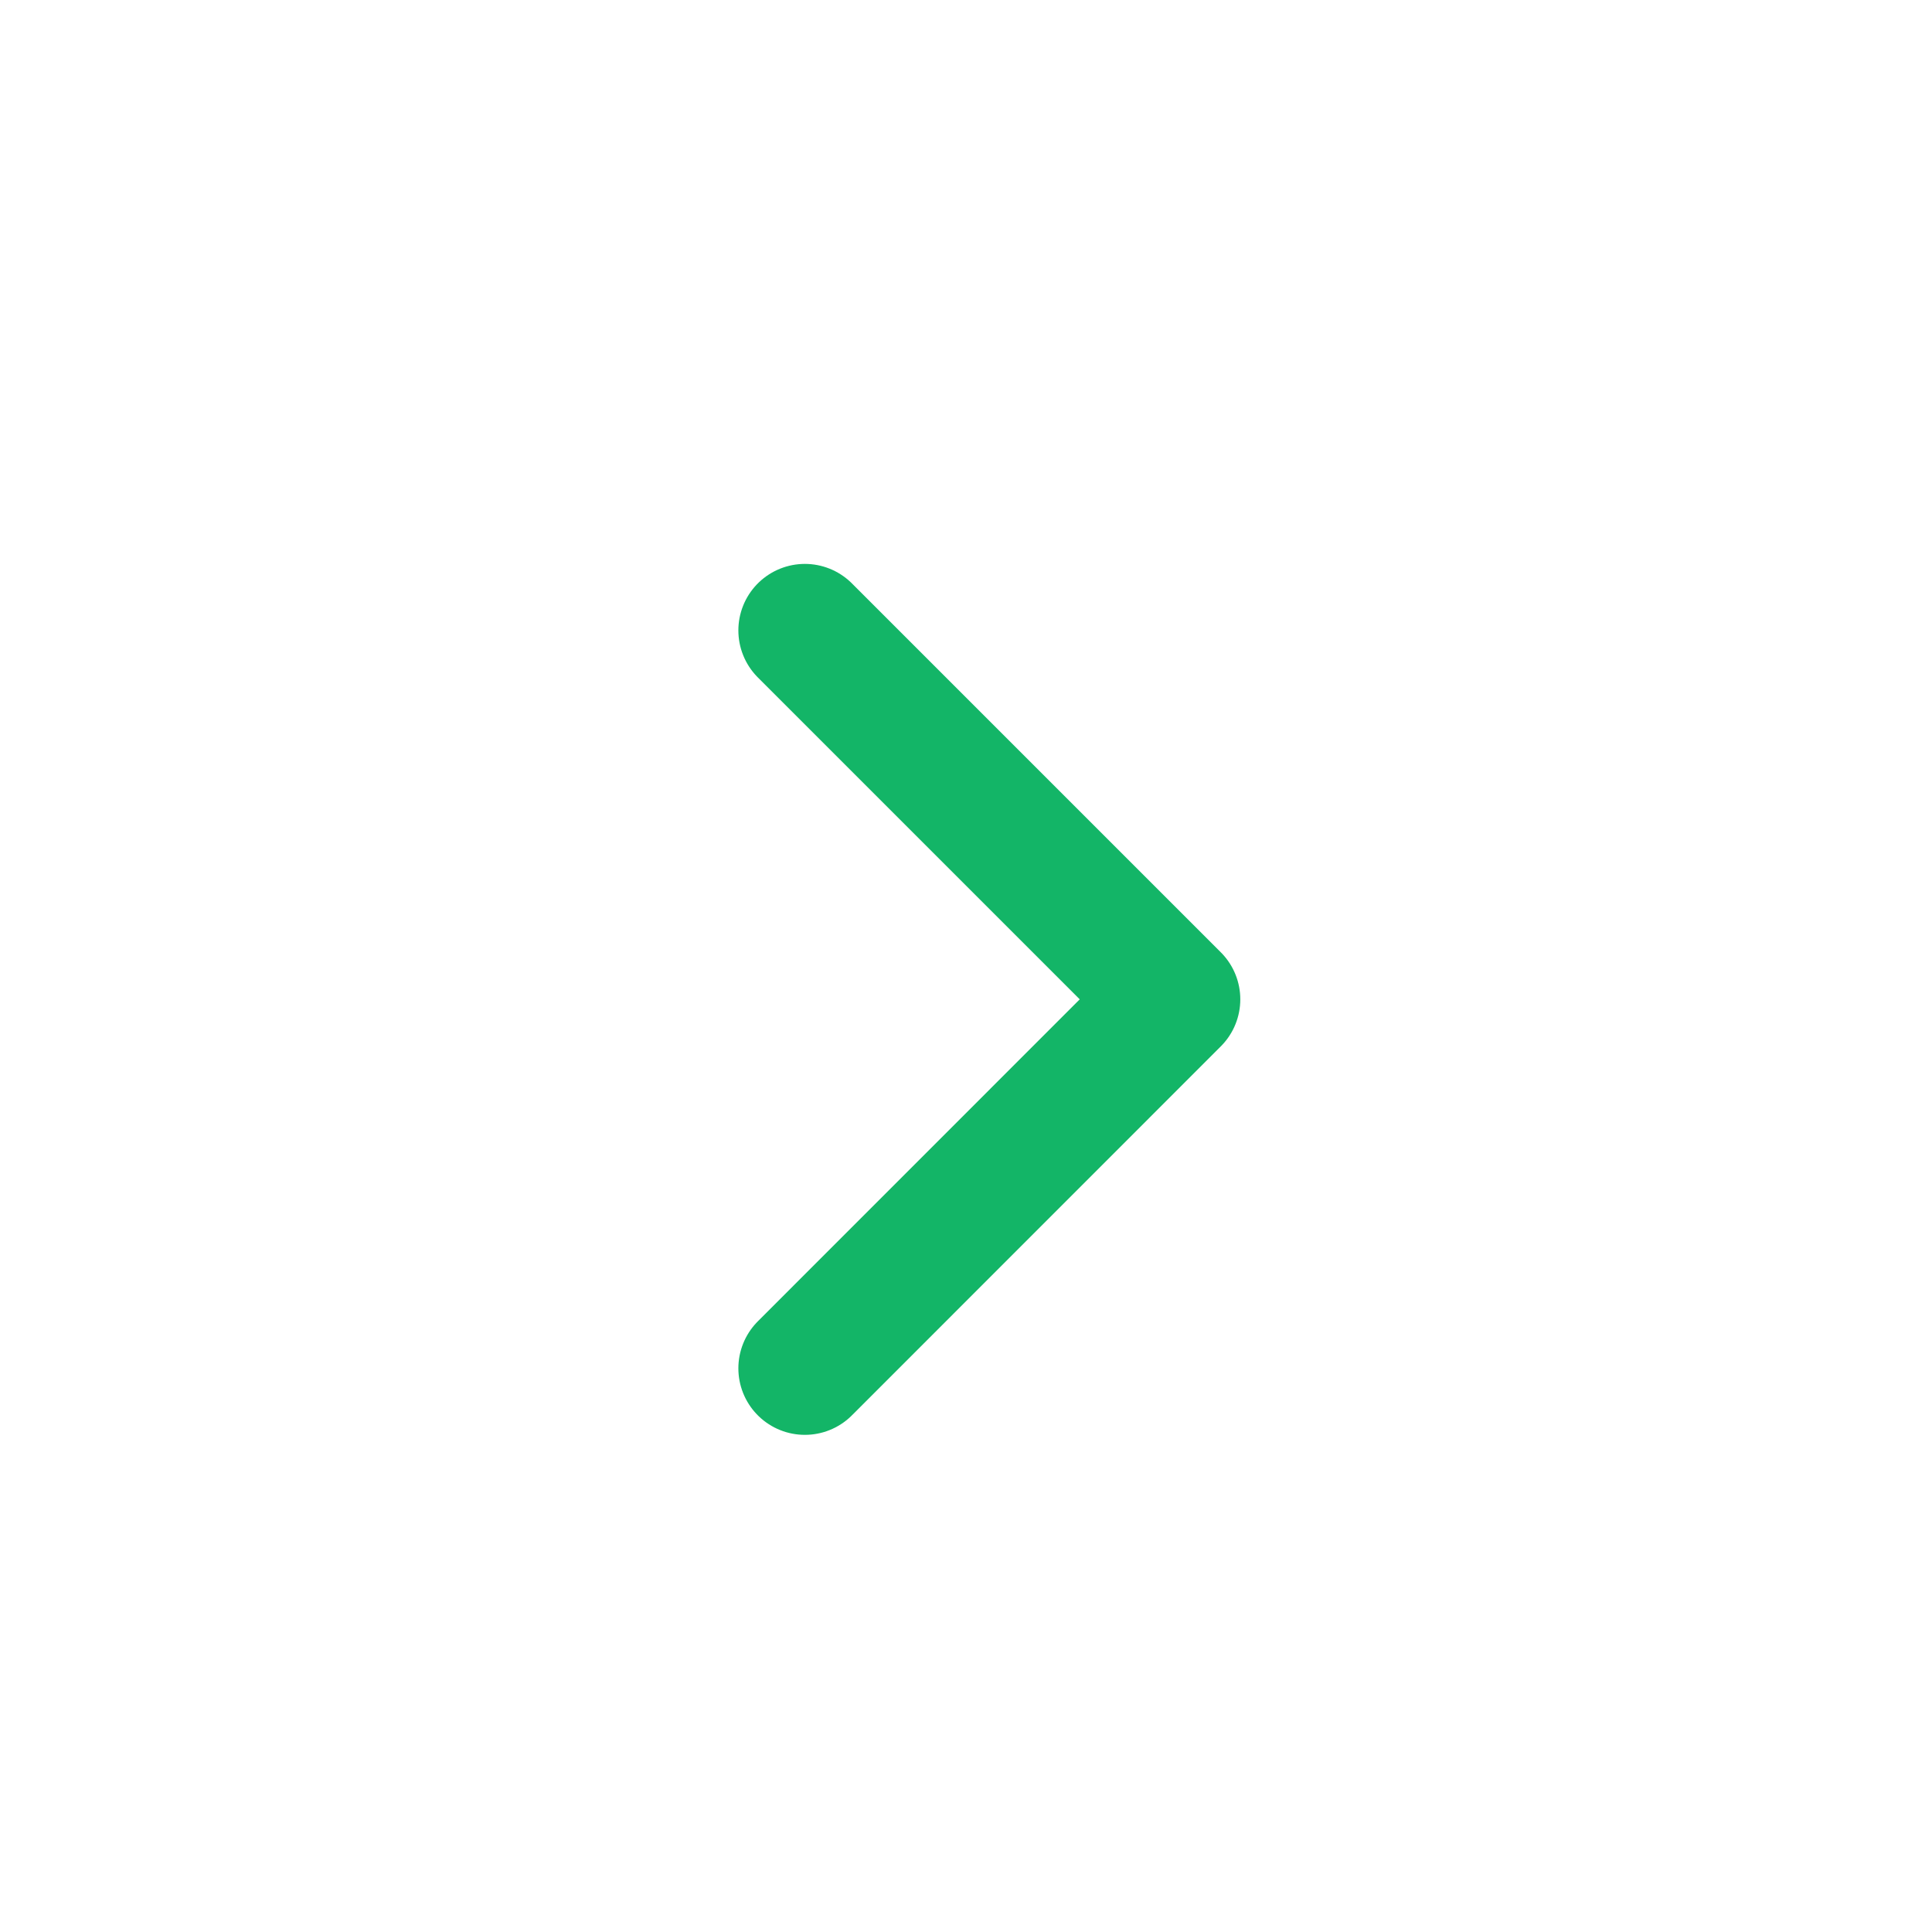
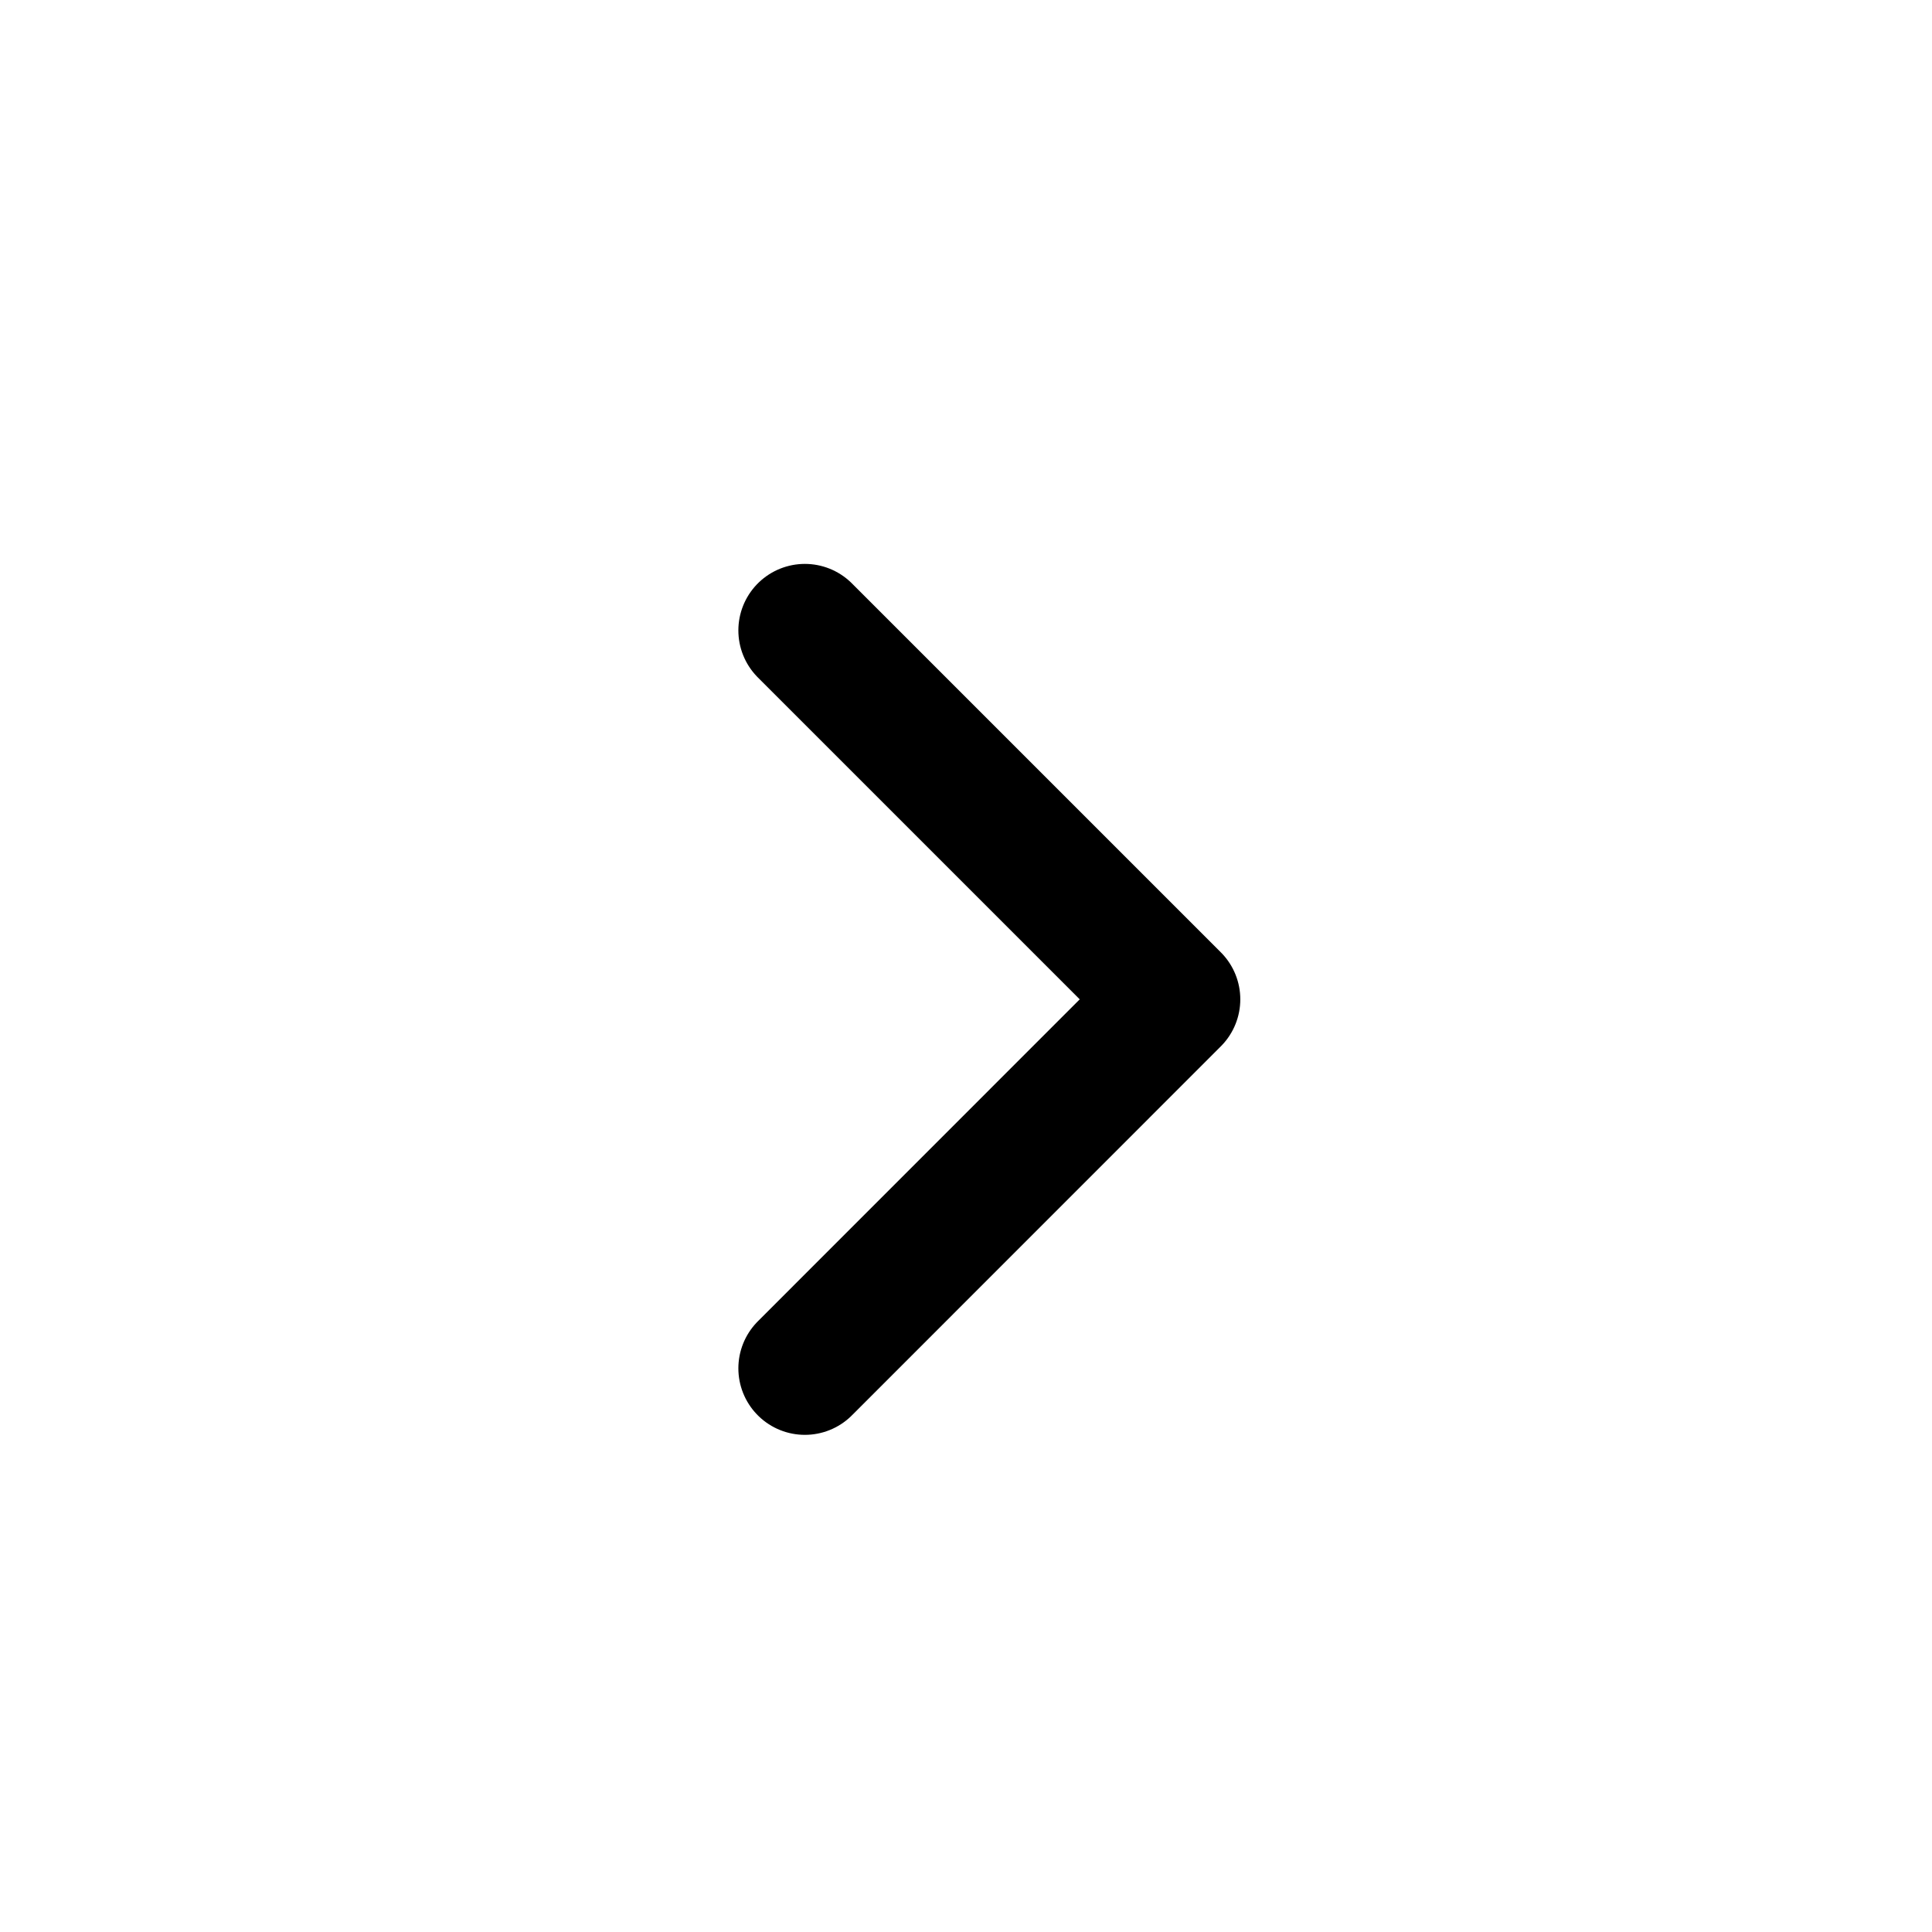
<svg xmlns="http://www.w3.org/2000/svg" width="20" height="20" viewBox="0 0 20 20" fill="none">
-   <path d="M8.332 14.165L12.151 10.345L8.332 6.526" stroke="#13B567" stroke-width="1.377" stroke-linecap="round" stroke-linejoin="round" />
+   <path d="M8.332 14.165L12.151 10.345L8.332 6.526" stroke="currentColor" stroke-width="1.377" stroke-linecap="round" stroke-linejoin="round" />
</svg>
